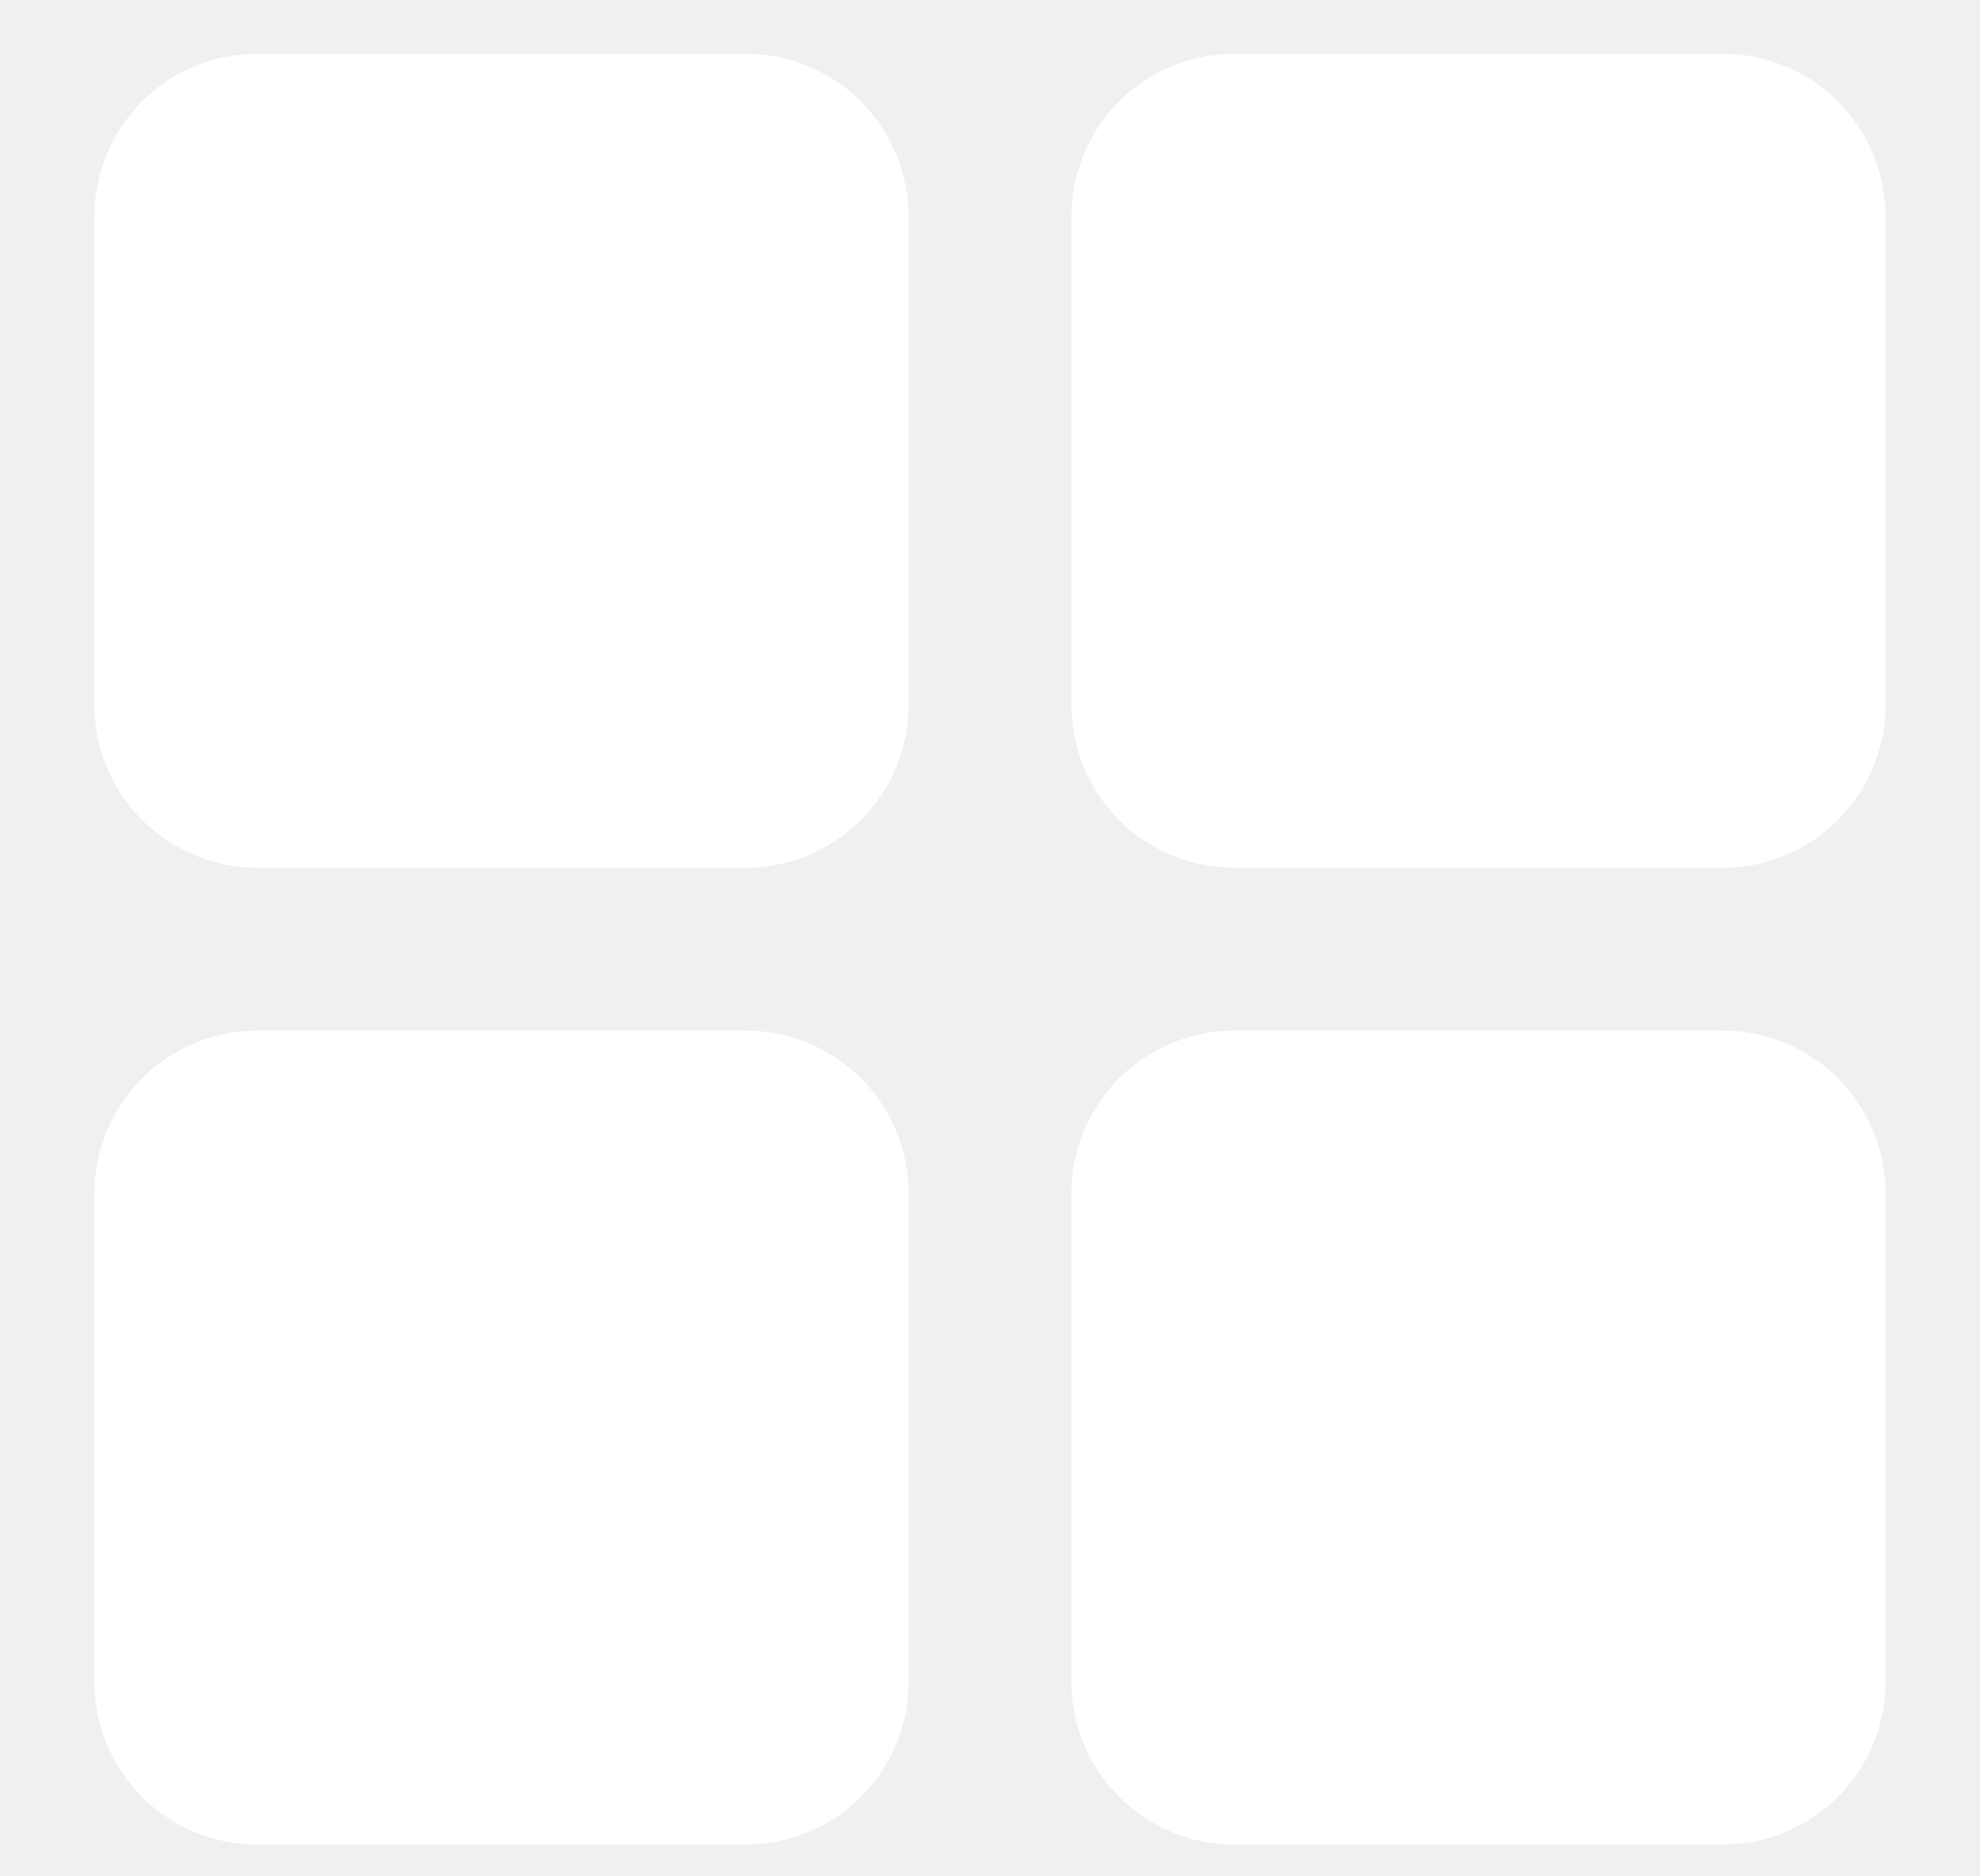
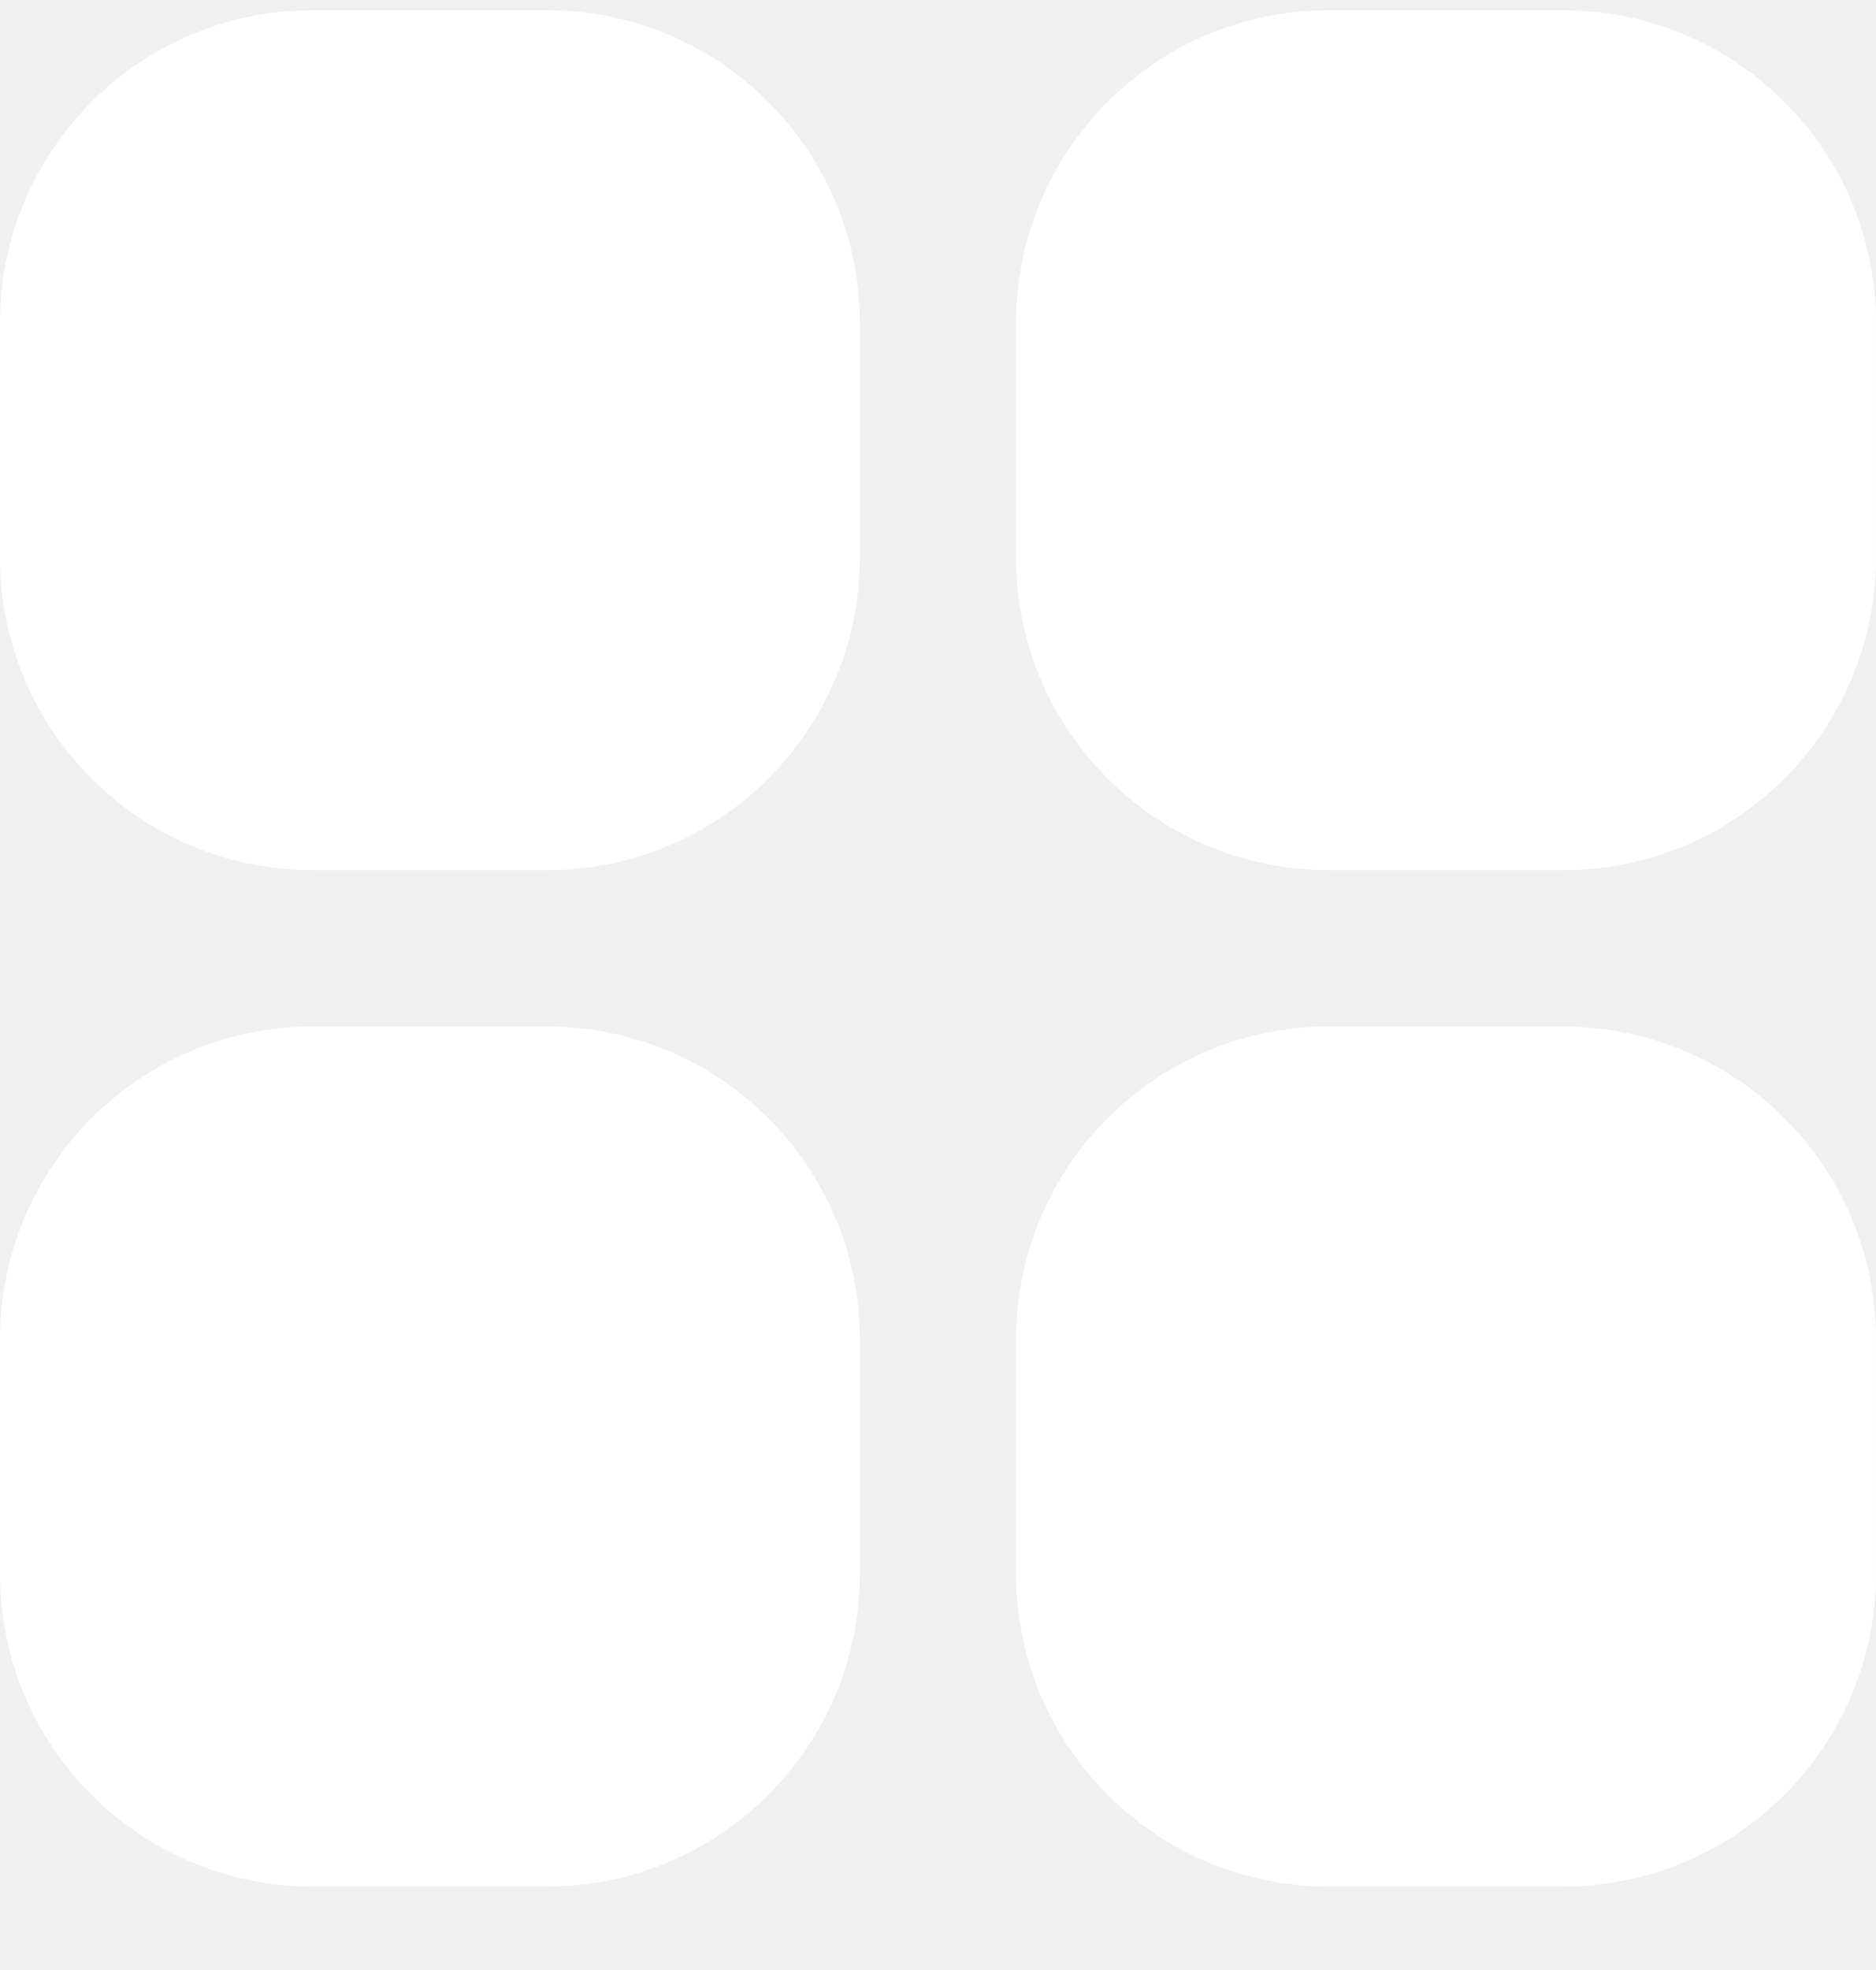
- <svg xmlns="http://www.w3.org/2000/svg" width="19" height="18" viewBox="0 0 19 18" fill="none">
-   <path d="M8.719 2.078V6.766C8.719 7.18 8.554 7.577 8.261 7.87C7.968 8.164 7.571 8.328 7.156 8.328H2.469C2.054 8.328 1.657 8.164 1.364 7.87C1.071 7.577 0.906 7.18 0.906 6.766V2.078C0.906 1.664 1.071 1.266 1.364 0.973C1.657 0.68 2.054 0.516 2.469 0.516H7.156C7.571 0.516 7.968 0.68 8.261 0.973C8.554 1.266 8.719 1.664 8.719 2.078ZM16.531 0.516H11.844C11.429 0.516 11.032 0.68 10.739 0.973C10.446 1.266 10.281 1.664 10.281 2.078V6.766C10.281 7.18 10.446 7.577 10.739 7.87C11.032 8.164 11.429 8.328 11.844 8.328H16.531C16.946 8.328 17.343 8.164 17.636 7.87C17.929 7.577 18.094 7.18 18.094 6.766V2.078C18.094 1.664 17.929 1.266 17.636 0.973C17.343 0.68 16.946 0.516 16.531 0.516ZM7.156 9.891H2.469C2.054 9.891 1.657 10.055 1.364 10.348C1.071 10.641 0.906 11.039 0.906 11.453V16.141C0.906 16.555 1.071 16.953 1.364 17.245C1.657 17.538 2.054 17.703 2.469 17.703H7.156C7.571 17.703 7.968 17.538 8.261 17.245C8.554 16.953 8.719 16.555 8.719 16.141V11.453C8.719 11.039 8.554 10.641 8.261 10.348C7.968 10.055 7.571 9.891 7.156 9.891ZM16.531 9.891H11.844C11.429 9.891 11.032 10.055 10.739 10.348C10.446 10.641 10.281 11.039 10.281 11.453V16.141C10.281 16.555 10.446 16.953 10.739 17.245C11.032 17.538 11.429 17.703 11.844 17.703H16.531C16.946 17.703 17.343 17.538 17.636 17.245C17.929 16.953 18.094 16.555 18.094 16.141V11.453C18.094 11.039 17.929 10.641 17.636 10.348C17.343 10.055 16.946 9.891 16.531 9.891Z" fill="white" />
+ <svg xmlns="http://www.w3.org/2000/svg" width="20" height="21" viewBox="0 0 20 21" fill="none">
+   <g clip-path="url(#clip0_1235_3617)">
+     <path d="M5.833 0.109H3.333C1.492 0.109 0 1.602 0 3.443V5.943C0 7.784 1.492 9.276 3.333 9.276H5.833C7.674 9.276 9.167 7.784 9.167 5.943V3.443C9.167 1.602 7.674 0.109 5.833 0.109Z" fill="white" />
+     <path d="M16.666 0.109H14.166C12.325 0.109 10.833 1.602 10.833 3.443V5.943C10.833 7.784 12.325 9.276 14.166 9.276H16.666C18.507 9.276 20 7.784 20 5.943V3.443C20 1.602 18.507 0.109 16.666 0.109Z" fill="white" />
+     <path d="M5.833 10.943H3.333C1.492 10.943 0 12.435 0 14.276V16.776C0 18.617 1.492 20.11 3.333 20.11H5.833C7.674 20.11 9.167 18.617 9.167 16.776V14.276C9.167 12.435 7.674 10.943 5.833 10.943Z" fill="white" />
+     <path d="M16.666 10.943H14.166C12.325 10.943 10.833 12.435 10.833 14.276V16.776C10.833 18.617 12.325 20.11 14.166 20.11H16.666C18.507 20.11 20 18.617 20 16.776V14.276C20 12.435 18.507 10.943 16.666 10.943Z" fill="white" />
+   </g>
+   <defs>
+     <clipPath id="clip0_1235_3617">
+       <rect width="20" height="20" fill="white" transform="translate(0 0.109375)" />
+     </clipPath>
+   </defs>
</svg>
